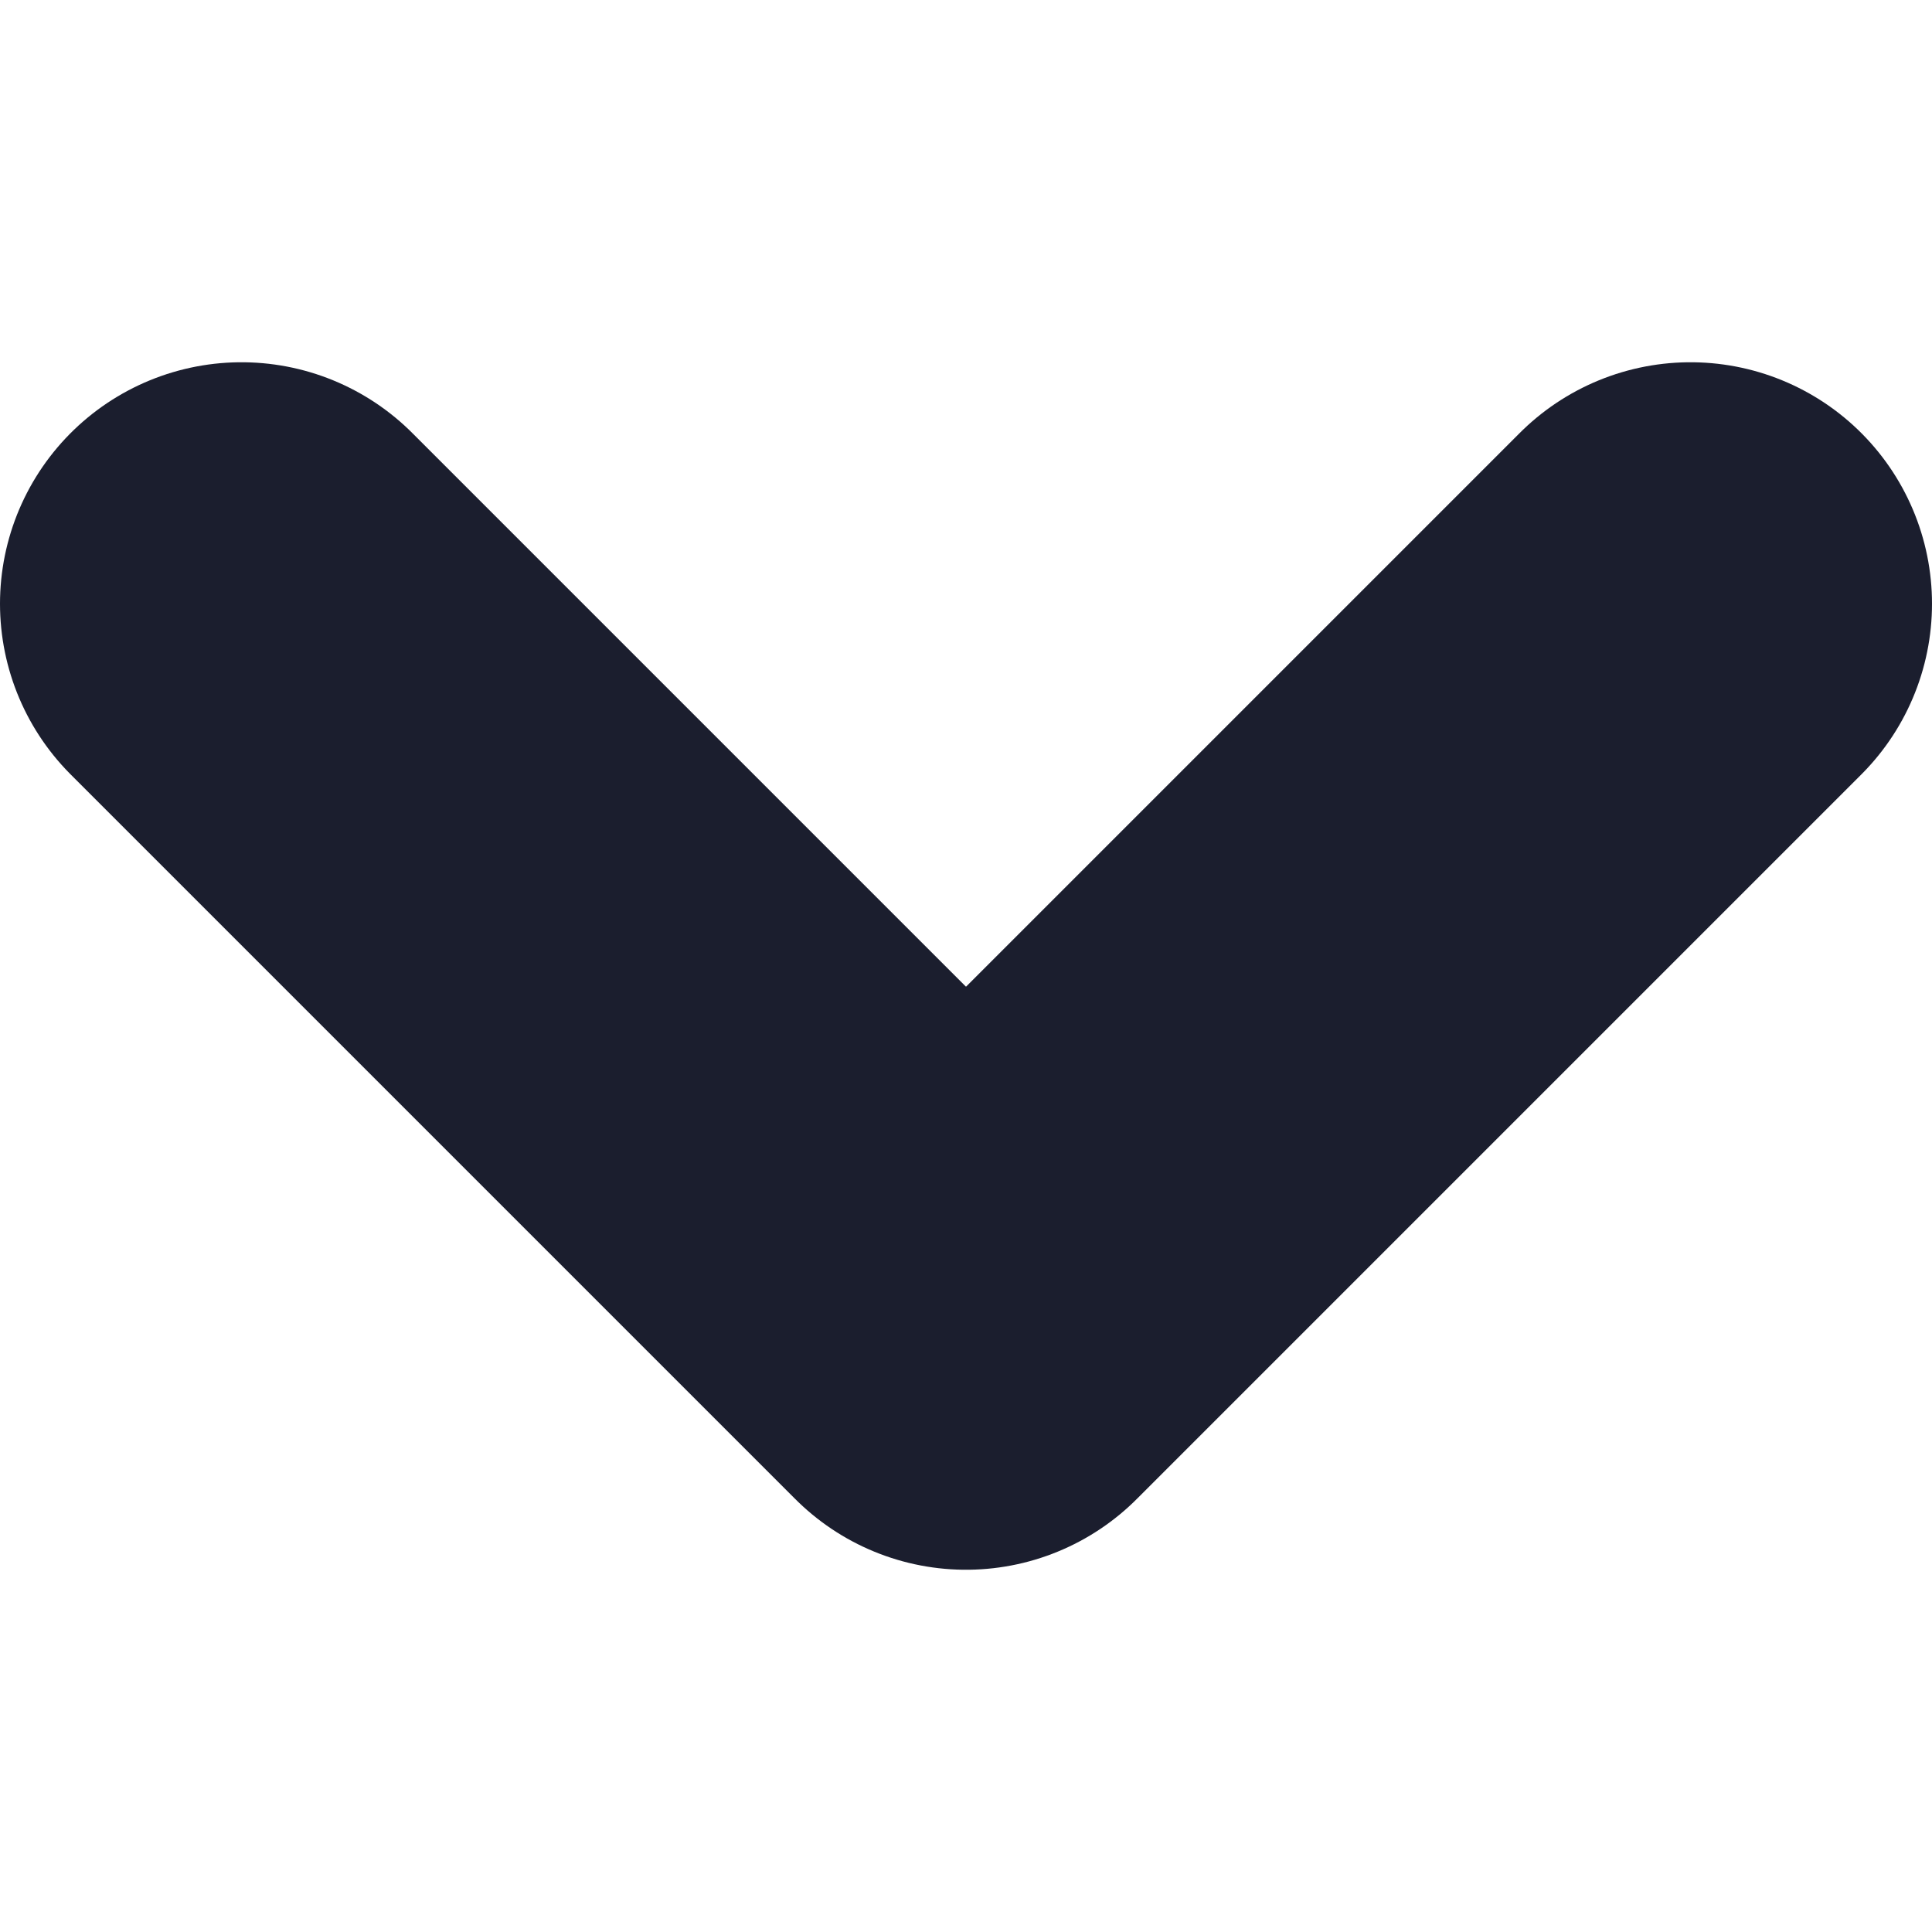
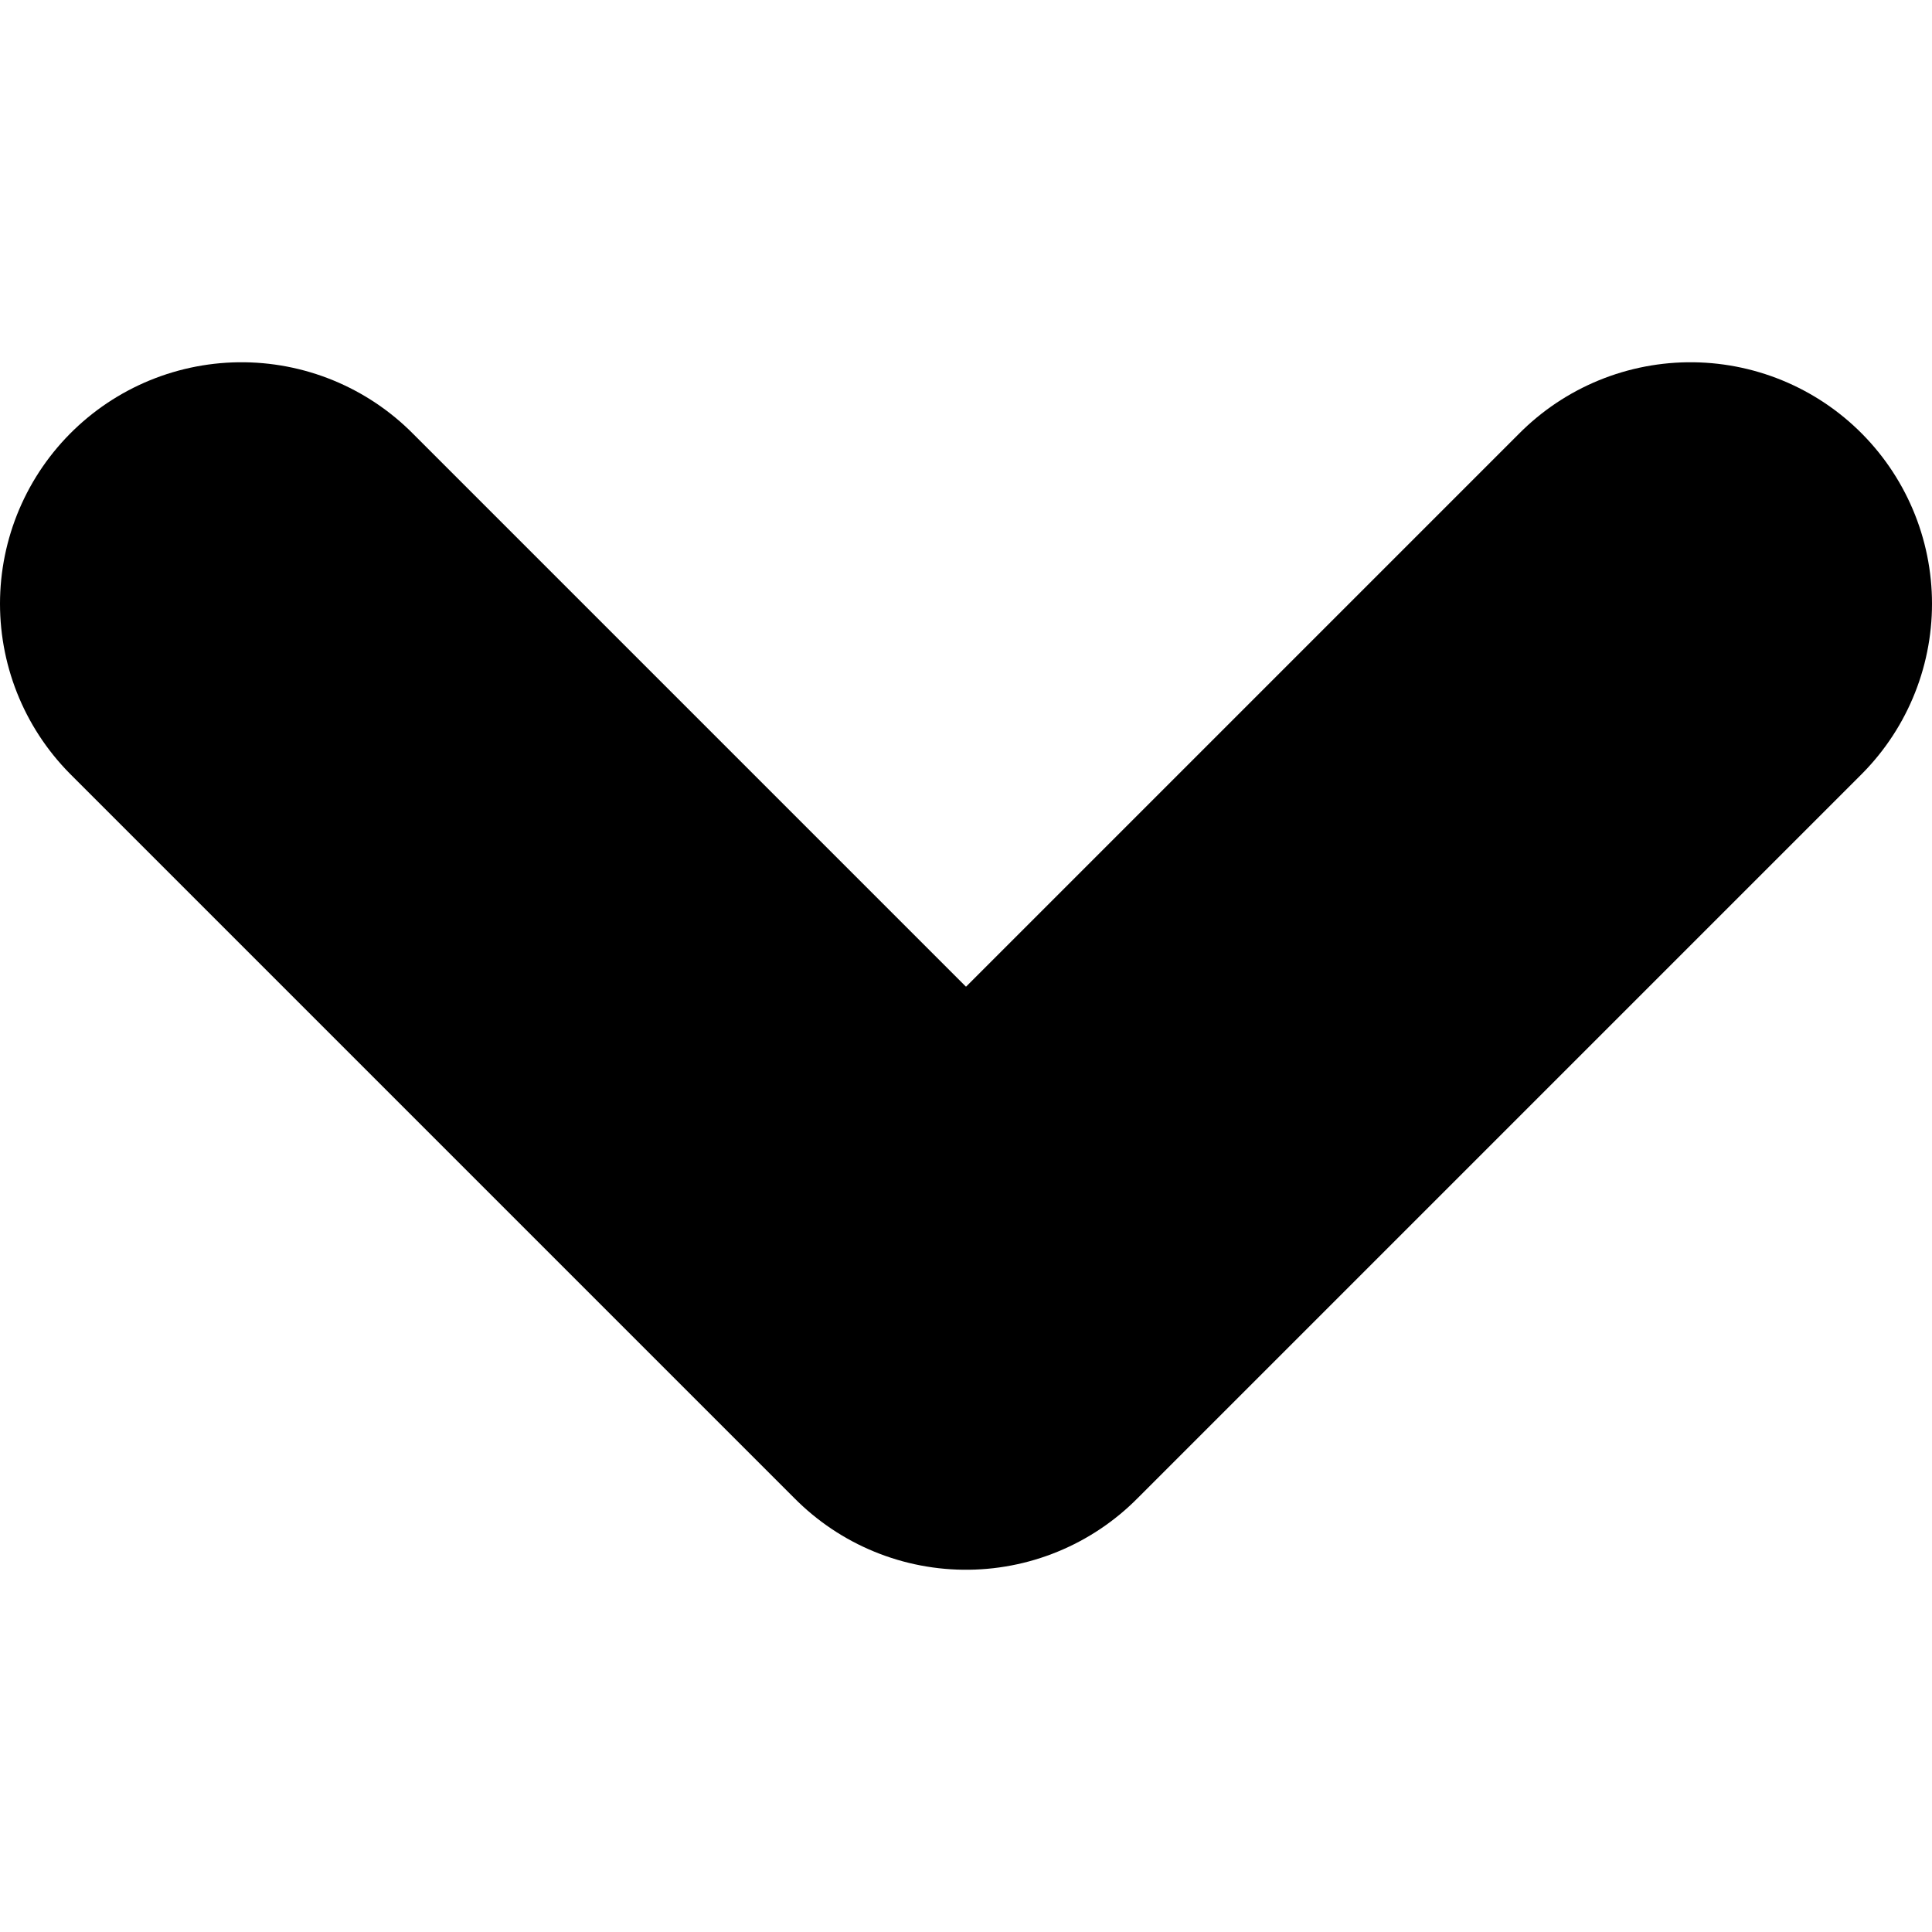
<svg xmlns="http://www.w3.org/2000/svg" width="8" height="8" viewBox="0 0 8 8" fill="none">
-   <path d="M1 2.5L4 5.5L7 2.5" stroke="#1B1E2E" class="icon-dark" stroke-width="2" stroke-linecap="round" stroke-linejoin="round" />
+   <path d="M1 2.5L4 5.5L7 2.5" stroke="currentColor" class="icon-dark" stroke-width="2" stroke-linecap="round" stroke-linejoin="round" />
</svg>
